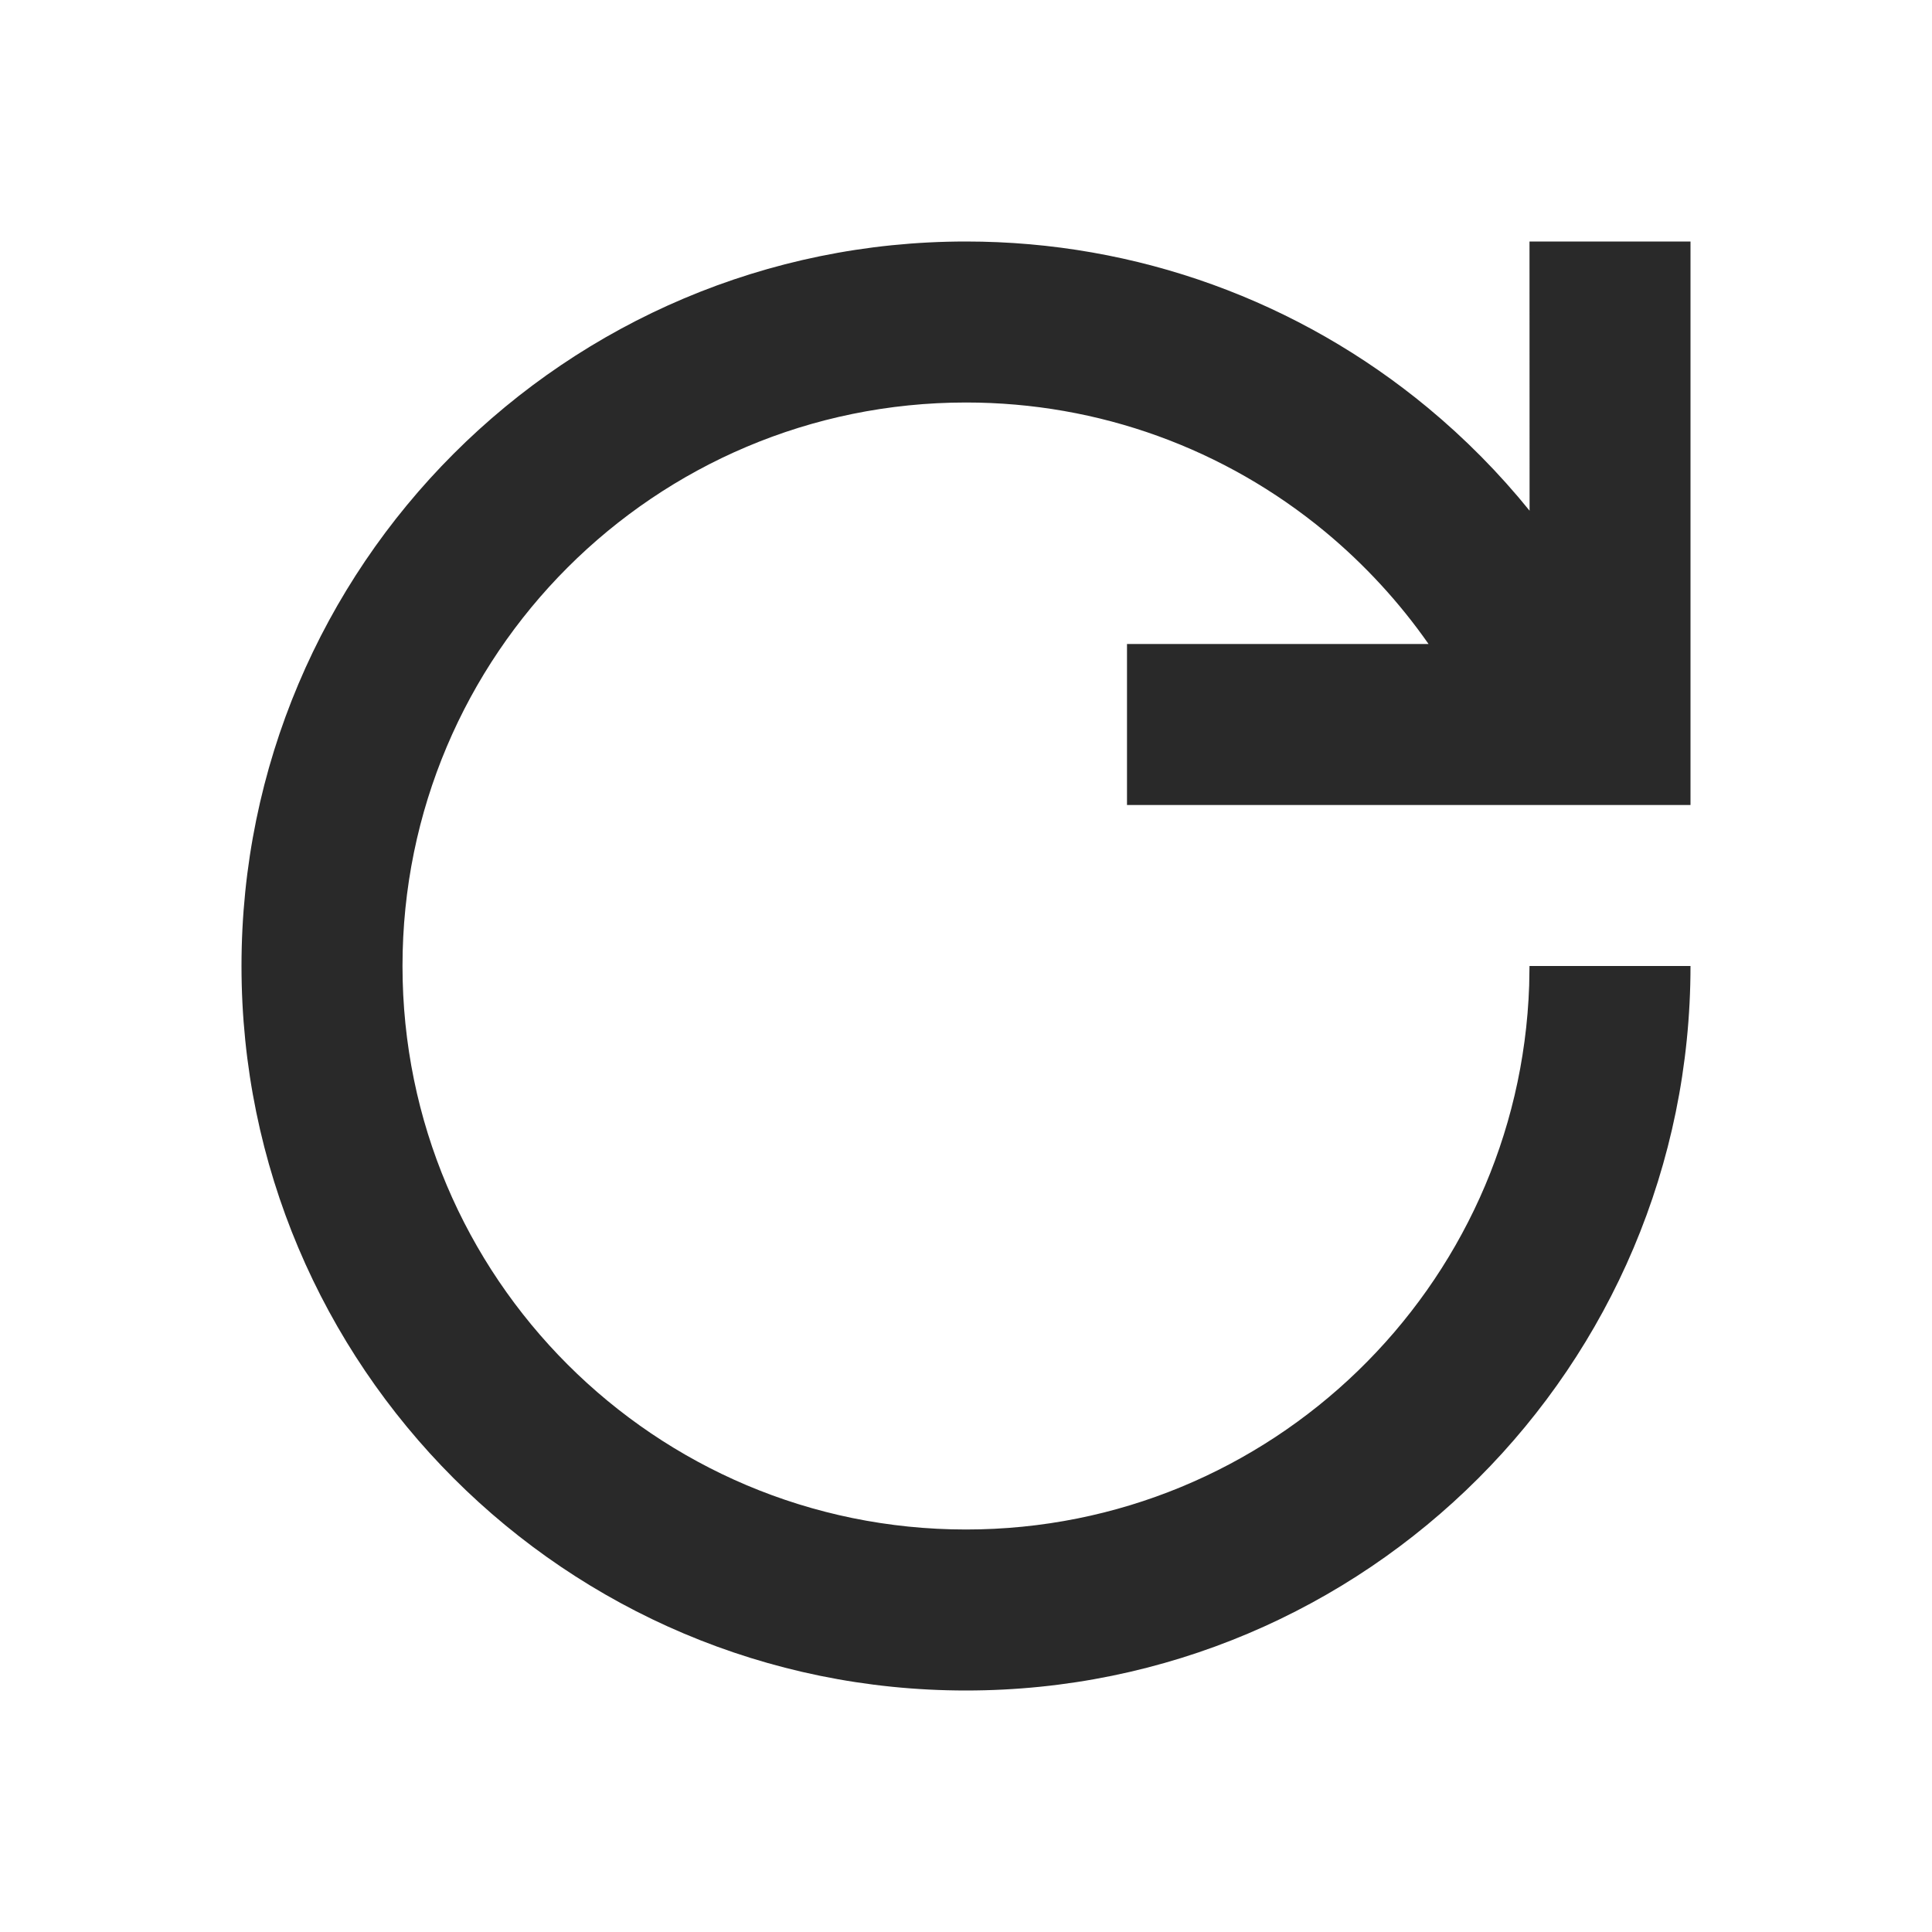
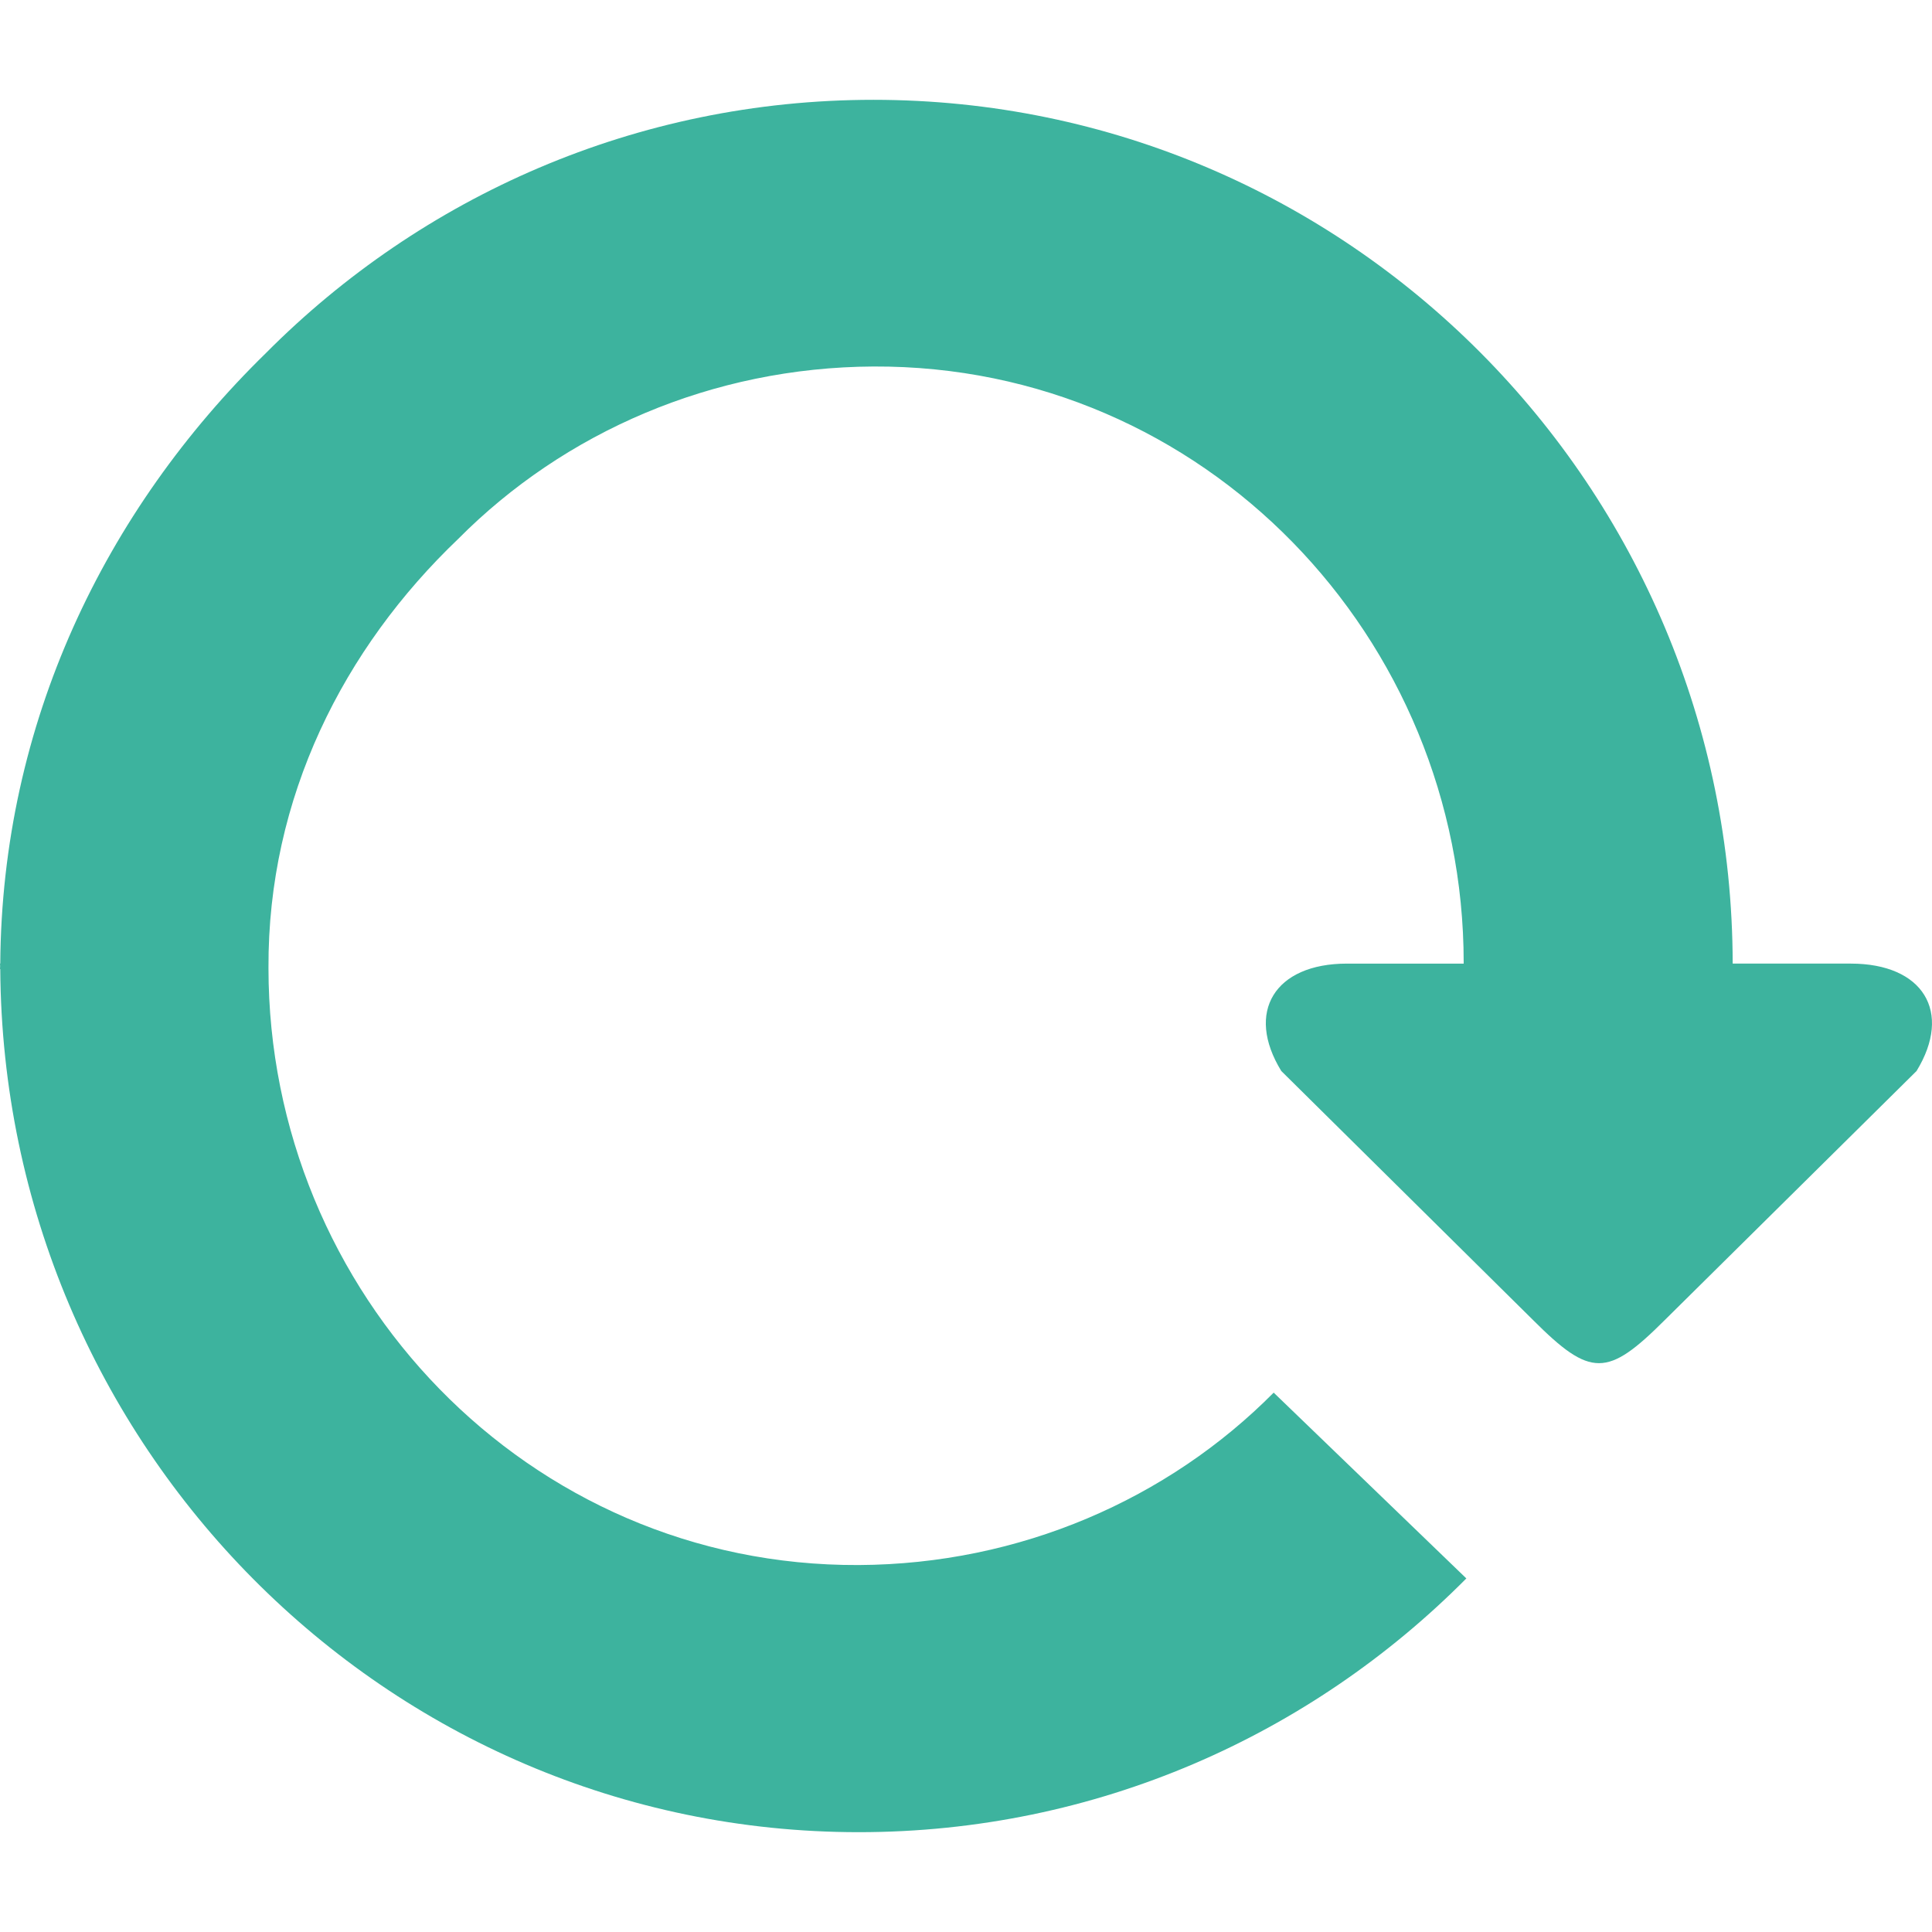
- <svg xmlns="http://www.w3.org/2000/svg" width="24px" height="24px" viewBox="0 0 24 24" version="1.1">
-   <g id="icons/24/Refresh" stroke="none" stroke-width="1" fill="none" fill-rule="evenodd">
-     <path d="M21,3 L21,10 L14,10 L14,8 L17.746,8 C17.383,7.481 16.951,7.012 16.462,6.606 C15.215,5.574 13.653,5 12,5 C8.134,5 5,8.134 5,12 C5,15.866 8.134,19 12,19 C15.785,19 18.869,15.995 18.996,12.241 L19,12 L21,12 C21,16.971 16.971,21 12,21 C7.029,21 3,16.971 3,12 C3,7.029 7.029,3 12,3 C14.123,3 16.136,3.739 17.738,5.066 C18.201,5.45 18.624,5.878 19.001,6.344 L19,3 L21,3 Z" id="Combined-Shape" fill="#292929" />
+ <svg xmlns="http://www.w3.org/2000/svg" version="1.1" id="Layer_1" x="0px" y="0px" viewBox="0 0 259.244 259.244" style="enable-background:new 0 0 259.244 259.244;" xml:space="preserve">
+   <g>
+     <path style="fill:#3DB39E;" d="M248.348,129.3h-15.849C232.41,65.277,180.831,13.394,117.202,13.394   c-31.841,0-60.661,12.998-81.534,33.996C14.017,68.549,0.25,97.092,0.036,129.3H0l0.018,0.331L0,130.033h0.036   c0.393,63.853,51.758,115.816,115.19,115.816c31.841,0,60.661-13.007,81.534-34.049l-25.852-24.931   c-14.178,14.303-34.058,23.027-55.682,23.135c-44.401,0.206-79.201-36.49-79.201-80.122c-0.107-22.893,10.092-42.908,25.486-57.595   c14.186-14.285,34.058-23.001,55.691-23.108c44.41-0.206,79.201,36.445,79.201,79.997v0.125h-15.661   c-9.708,0-13.668,6.499-8.814,14.41l33.799,33.433c7.732,7.732,9.967,7.661,17.646,0l33.799-33.433   C262.025,135.781,258.056,129.3,248.348,129.3z" />
  </g>
+   <g>
+ </g>
+   <g>
+ </g>
+   <g>
+ </g>
+   <g>
+ </g>
+   <g>
+ </g>
+   <g>
+ </g>
+   <g>
+ </g>
+   <g>
+ </g>
+   <g>
+ </g>
+   <g>
+ </g>
+   <g>
+ </g>
+   <g>
+ </g>
+   <g>
+ </g>
+   <g>
+ </g>
+   <g>
+ </g>
</svg>
